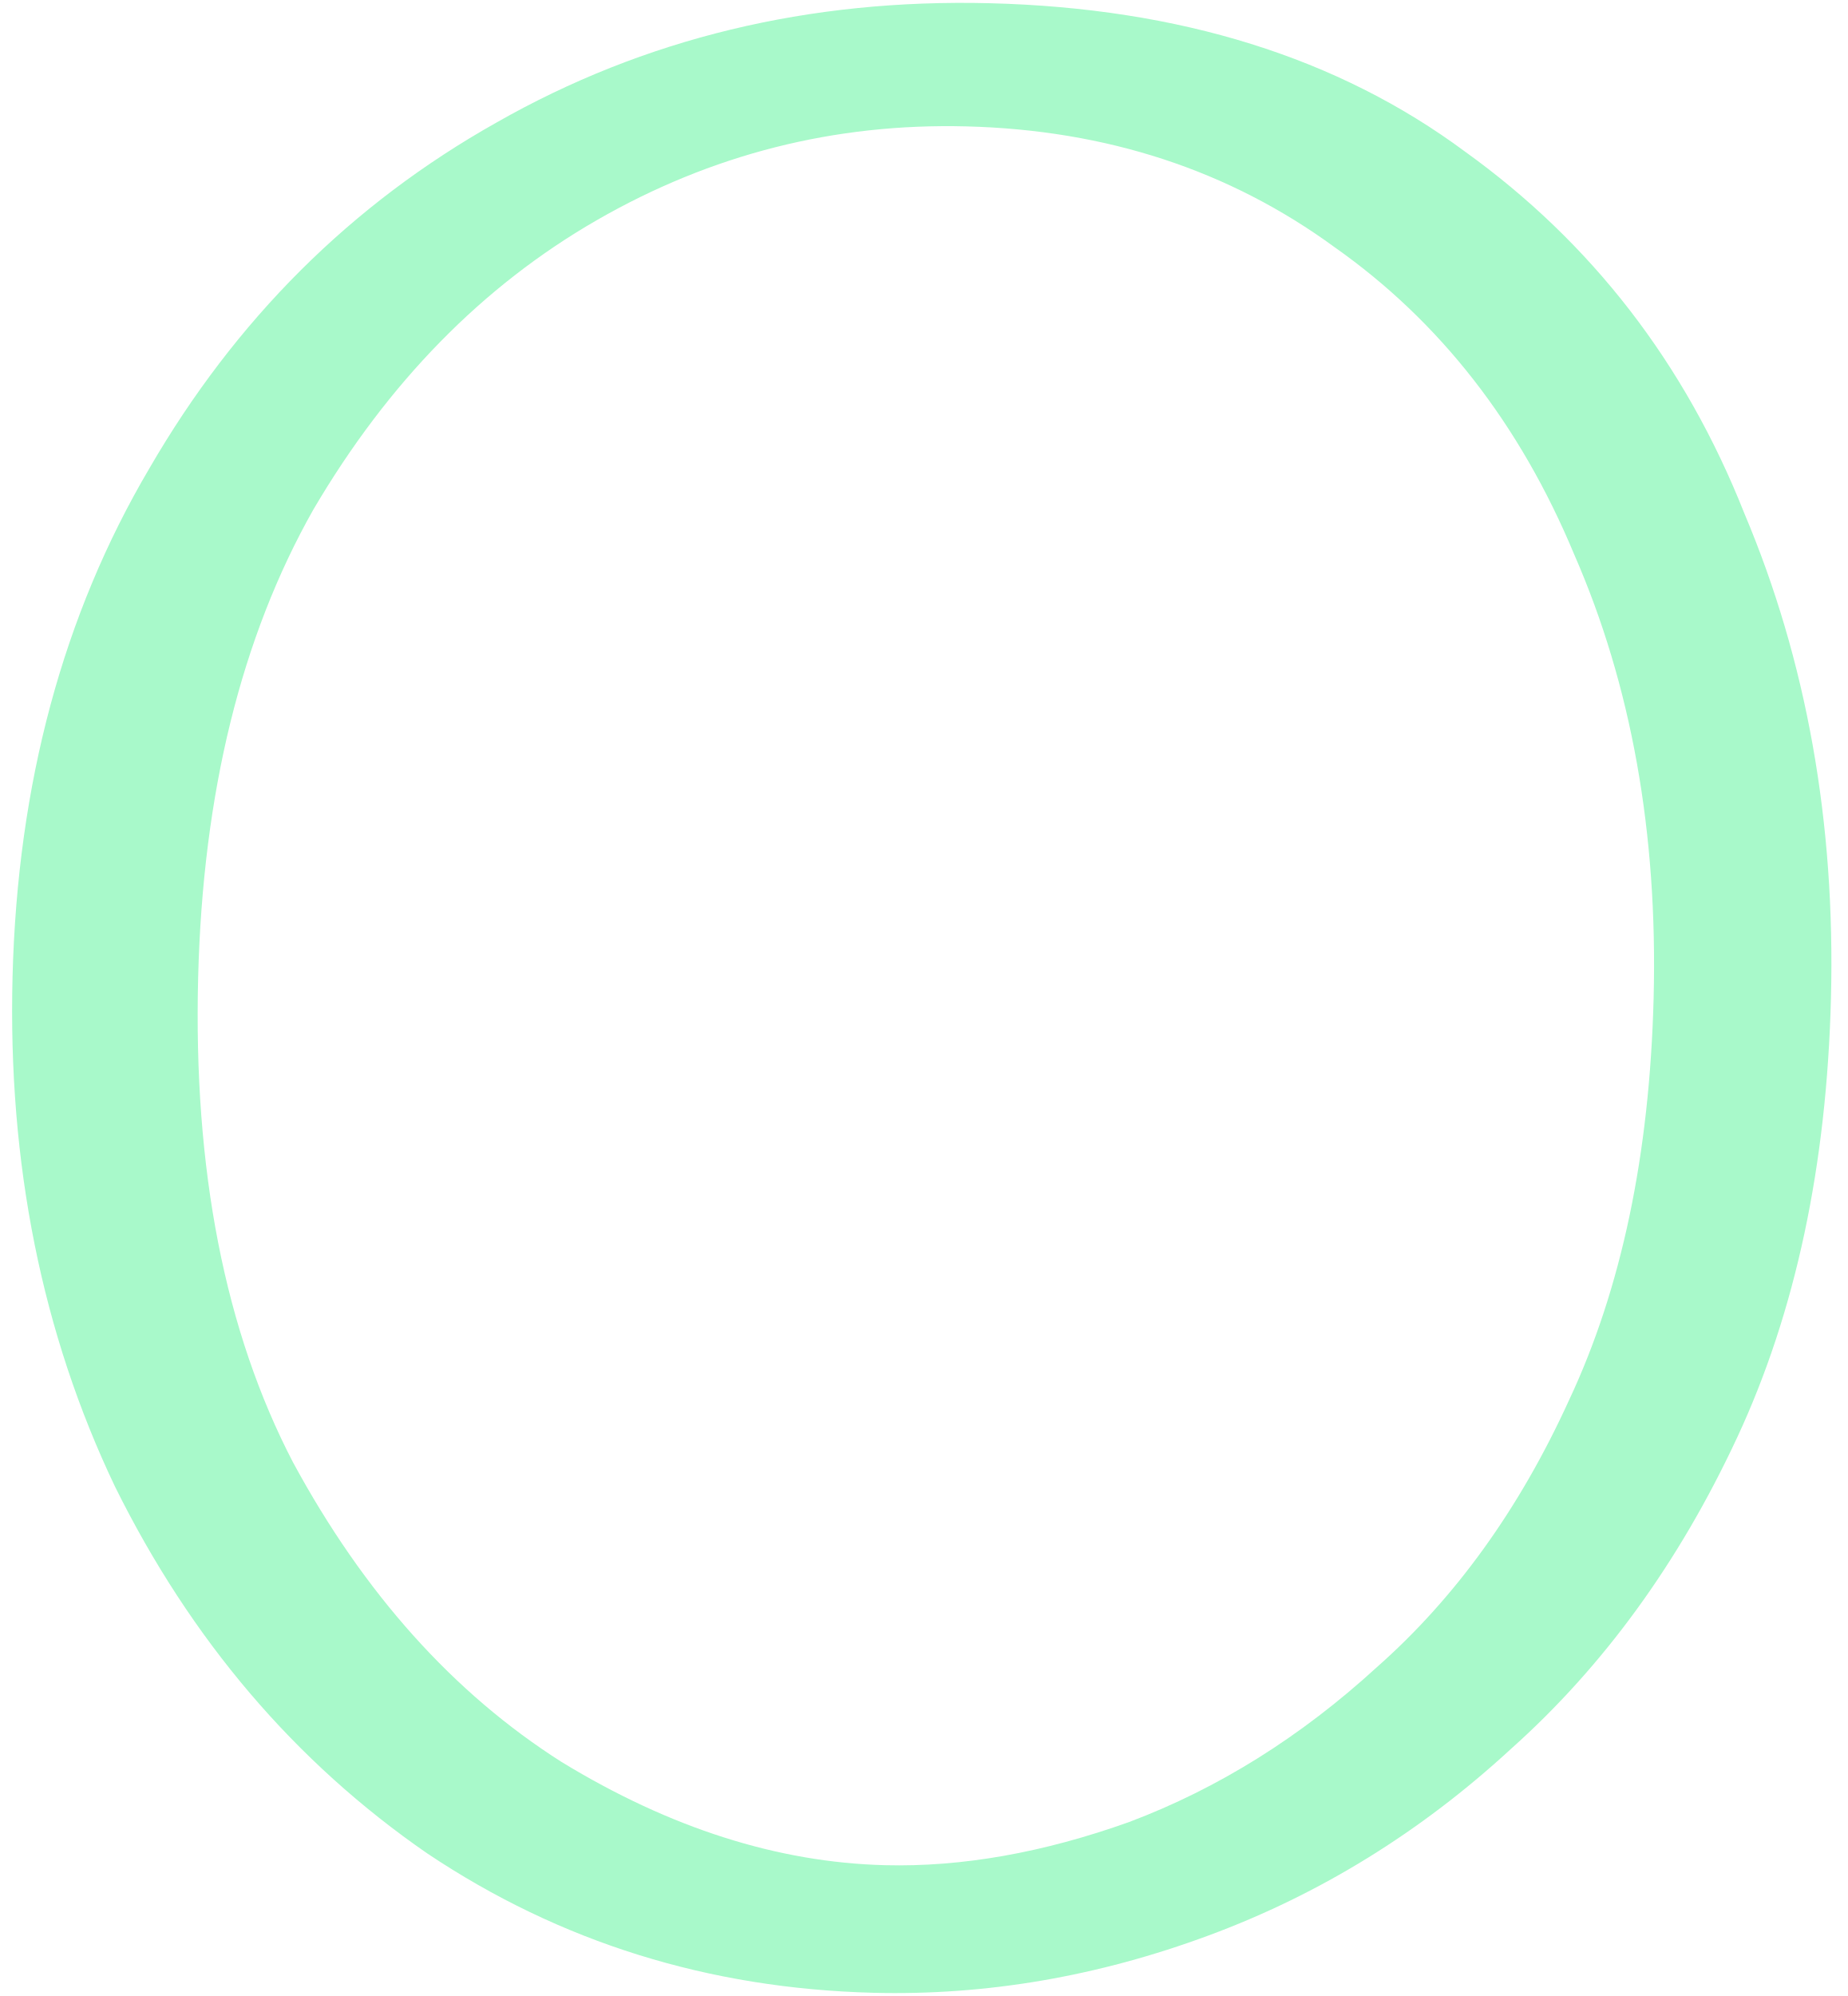
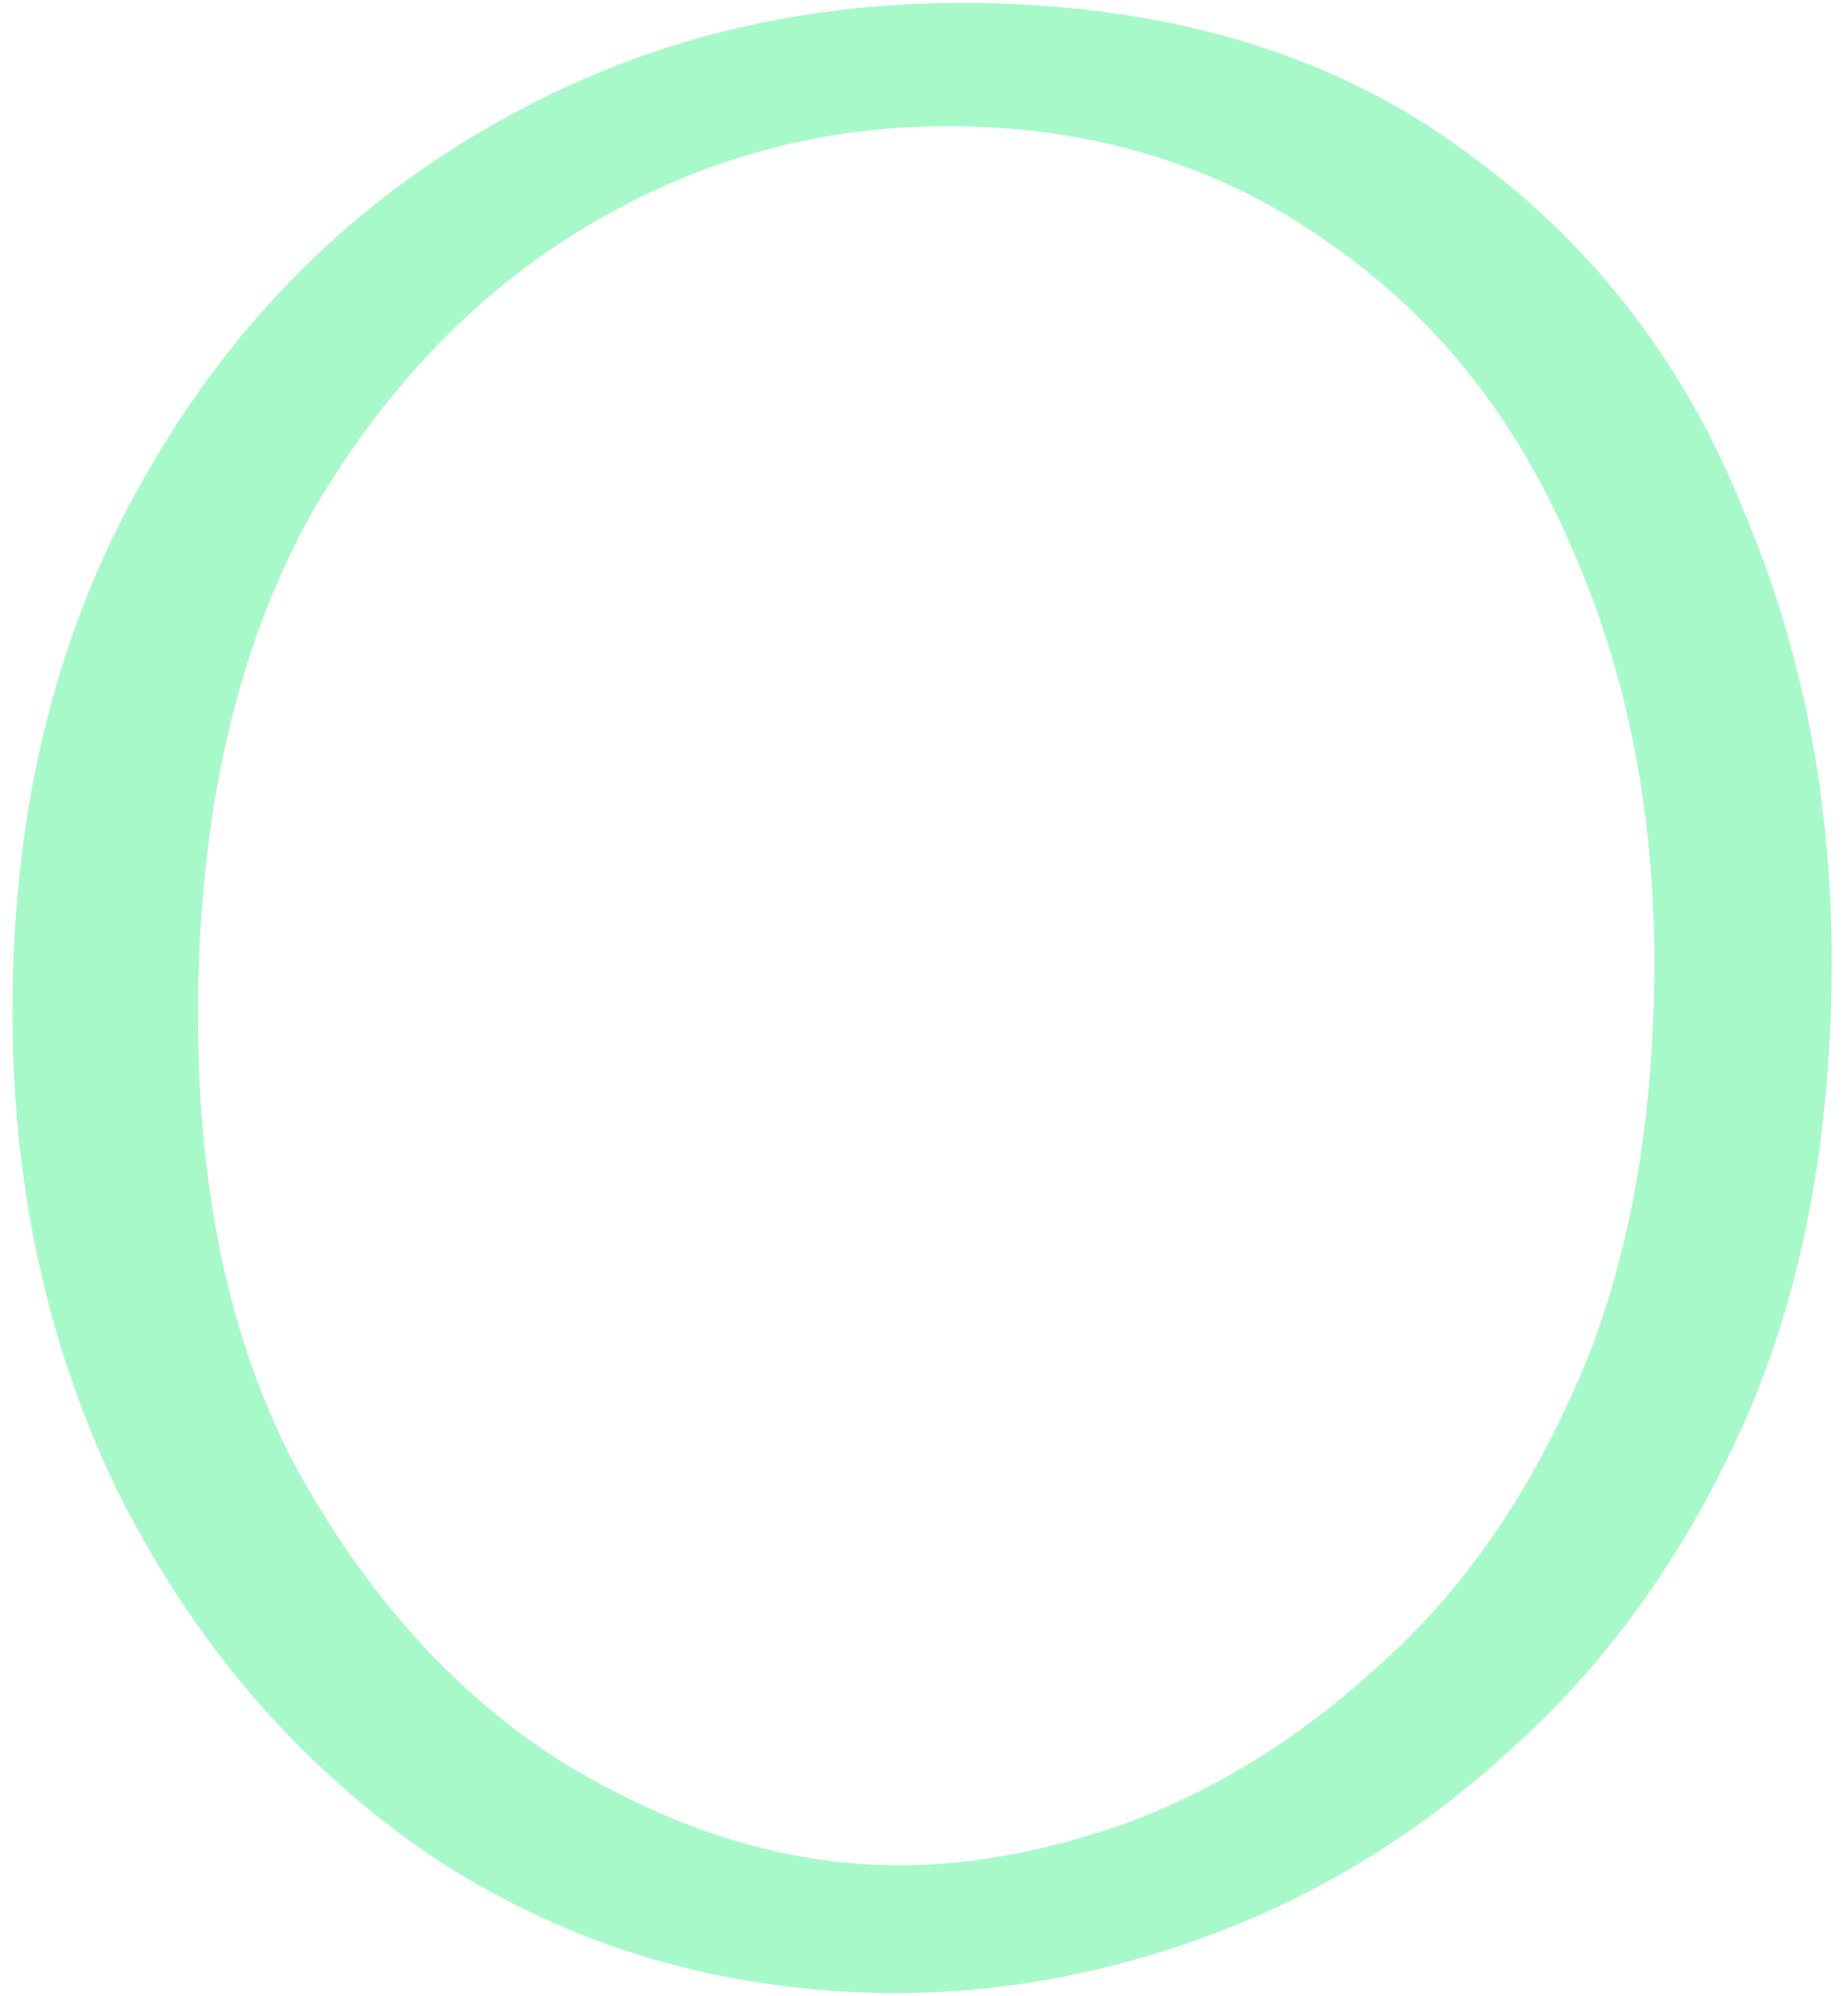
- <svg xmlns="http://www.w3.org/2000/svg" width="112" height="121" viewBox="0 0 112 121" fill="none">
+ <svg xmlns="http://www.w3.org/2000/svg" width="100" height="108" viewBox="0 0 112 121" fill="none">
  <path d="M52.954 120.805C42.957 120.549 33.943 117.734 25.911 112.361C17.883 106.821 11.57 99.407 6.973 90.12C2.542 80.837 0.471 70.53 0.761 59.201C1.059 47.538 3.822 37.272 9.051 28.403C14.283 19.367 21.298 12.377 30.094 7.433C39.06 2.328 49.042 -0.085 60.038 0.196C71.534 0.49 81.128 3.486 88.818 9.185C96.513 14.716 102.161 22.03 105.763 31.125C109.536 40.057 111.286 49.855 111.013 60.519C110.754 70.682 108.86 79.553 105.331 87.132C101.803 94.711 97.224 101.013 91.594 106.037C86.13 111.066 80.032 114.828 73.299 117.323C66.567 119.819 59.785 120.979 52.954 120.805ZM53.652 113.07C58.317 113.189 63.258 112.315 68.474 110.448C73.861 108.418 78.859 105.295 83.468 101.078C88.244 96.865 92.133 91.463 95.136 84.871C98.31 78.116 100.018 69.991 100.261 60.494C100.516 50.497 98.911 41.536 95.446 33.612C92.147 25.692 87.304 19.483 80.917 14.985C74.534 10.32 67.094 7.879 58.597 7.662C50.6 7.457 43.132 9.351 36.195 13.341C29.257 17.332 23.522 23.187 18.99 30.907C14.625 38.632 12.299 48.075 12.014 59.238C11.716 70.901 13.633 80.703 17.764 88.645C22.063 96.591 27.493 102.648 34.055 106.817C40.622 110.82 47.154 112.904 53.652 113.07Z" fill="#A8F9CA" />
</svg>
